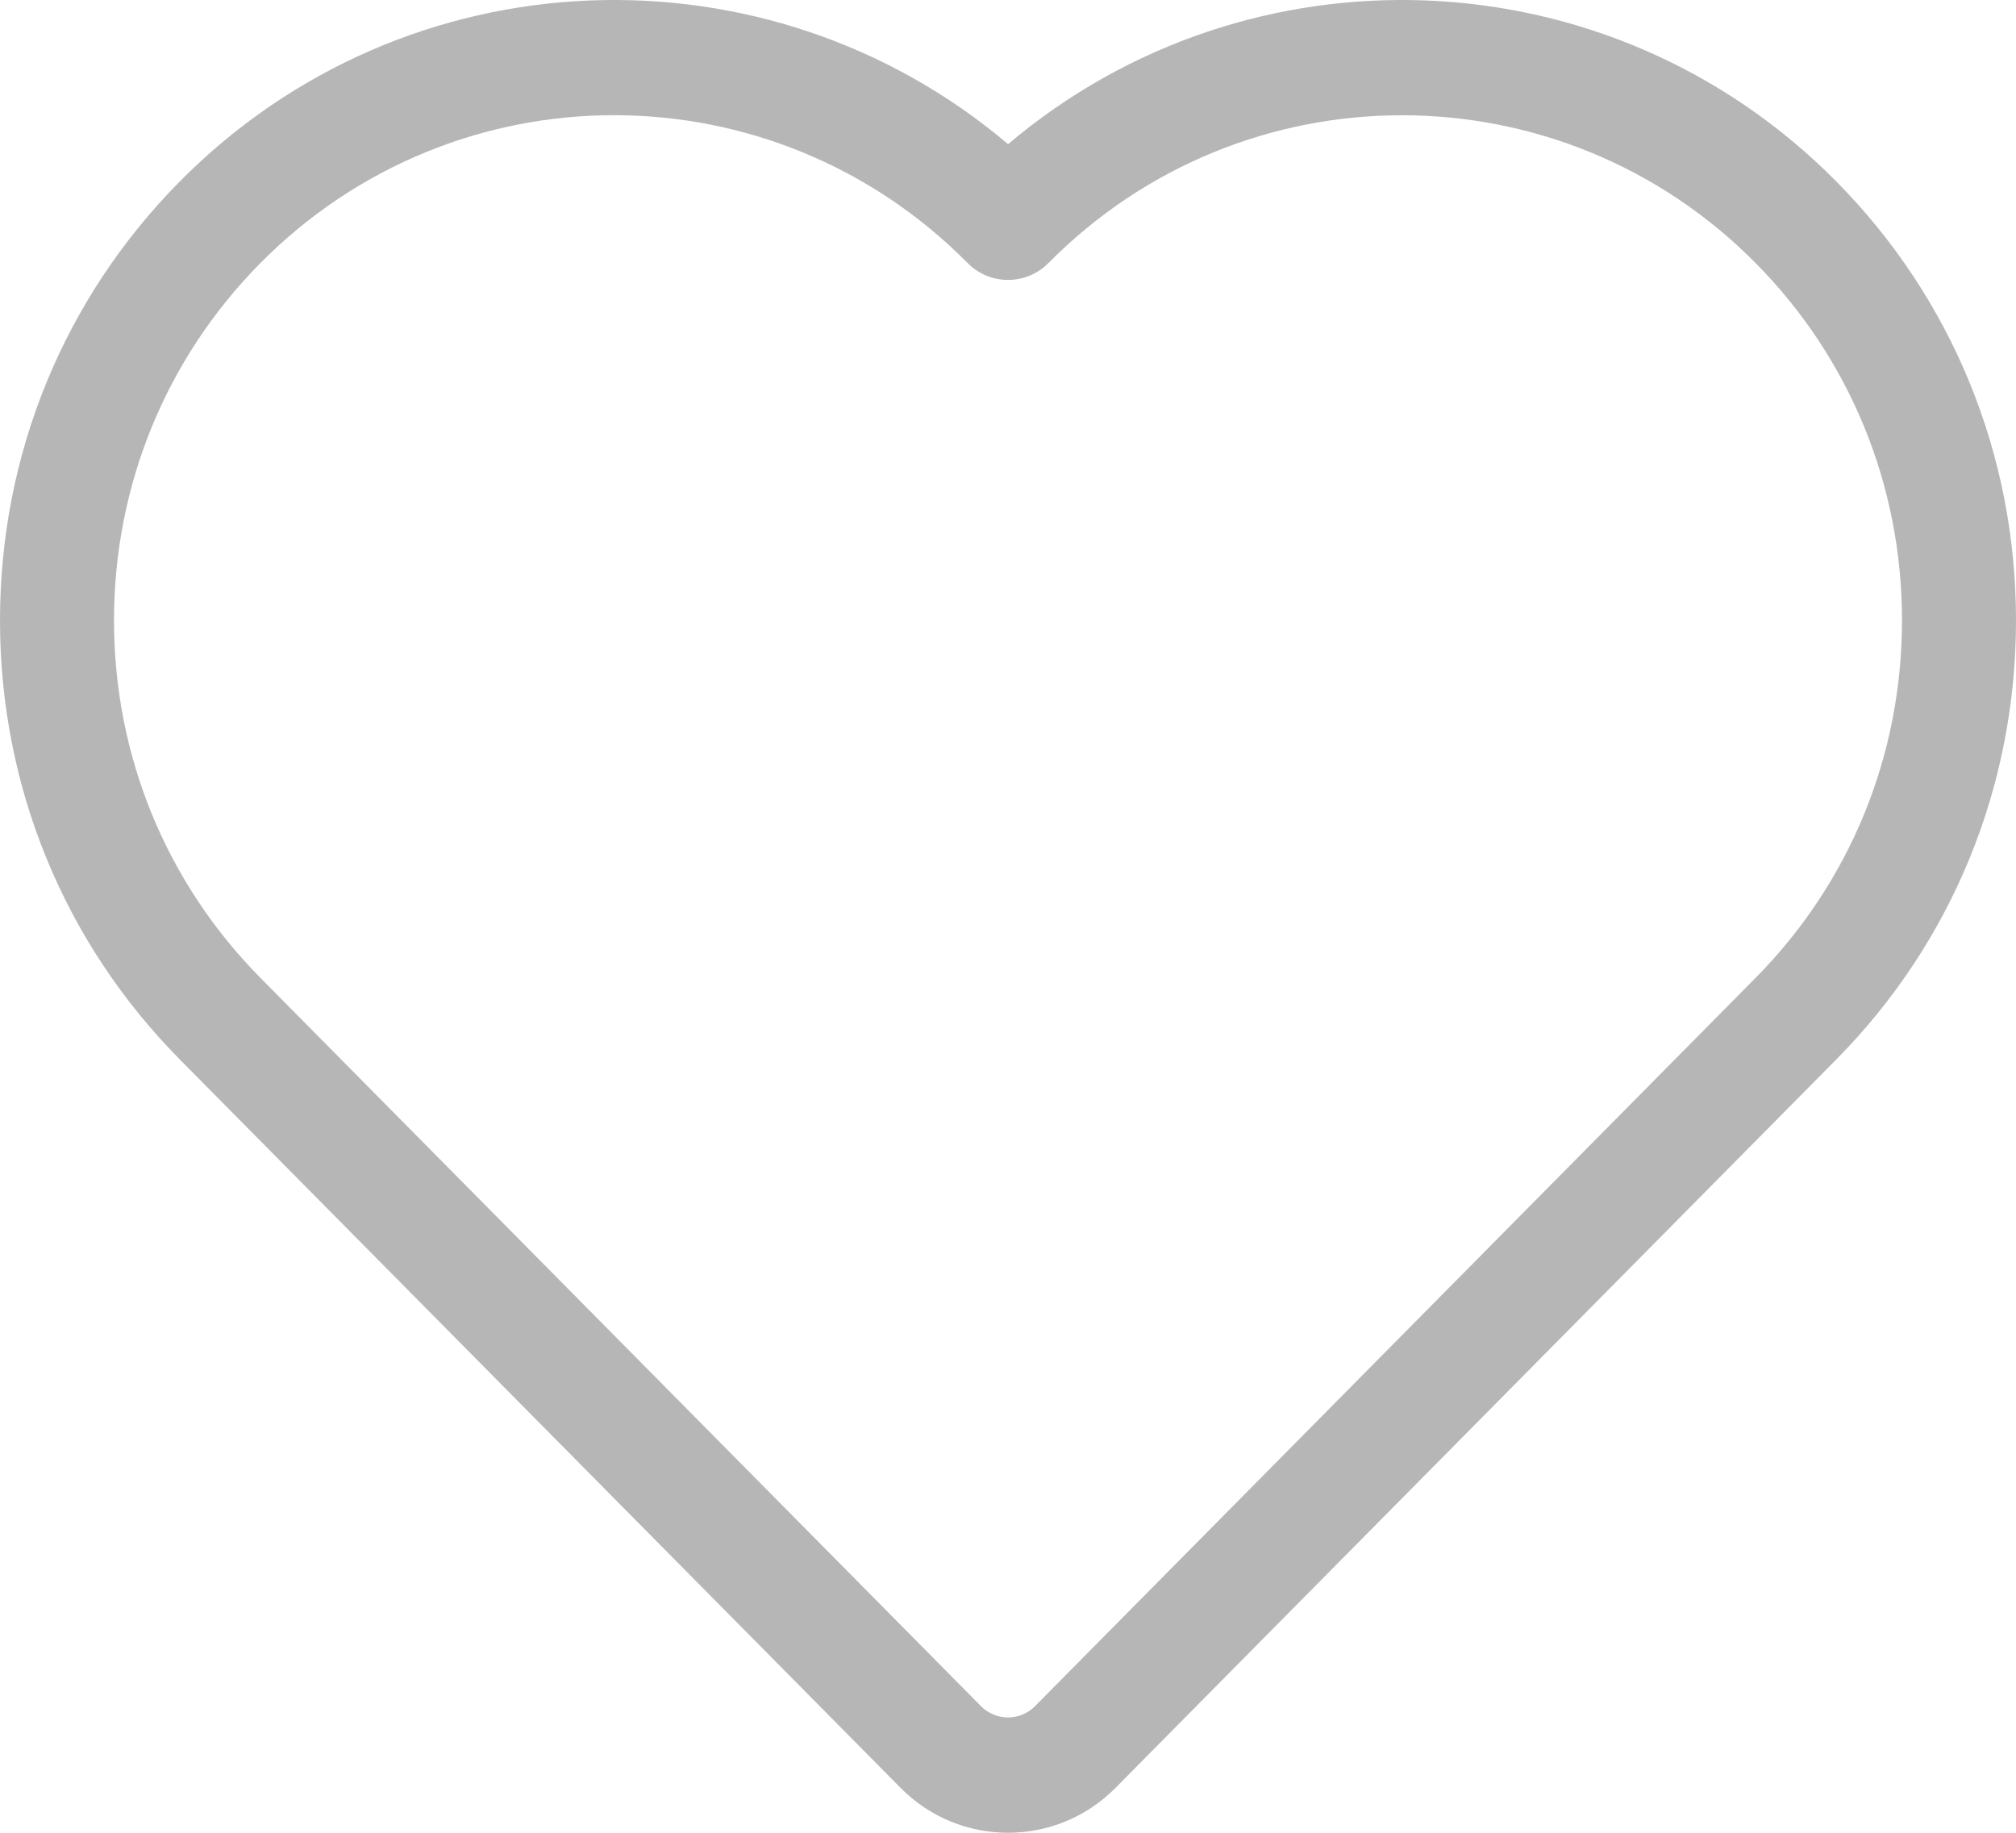
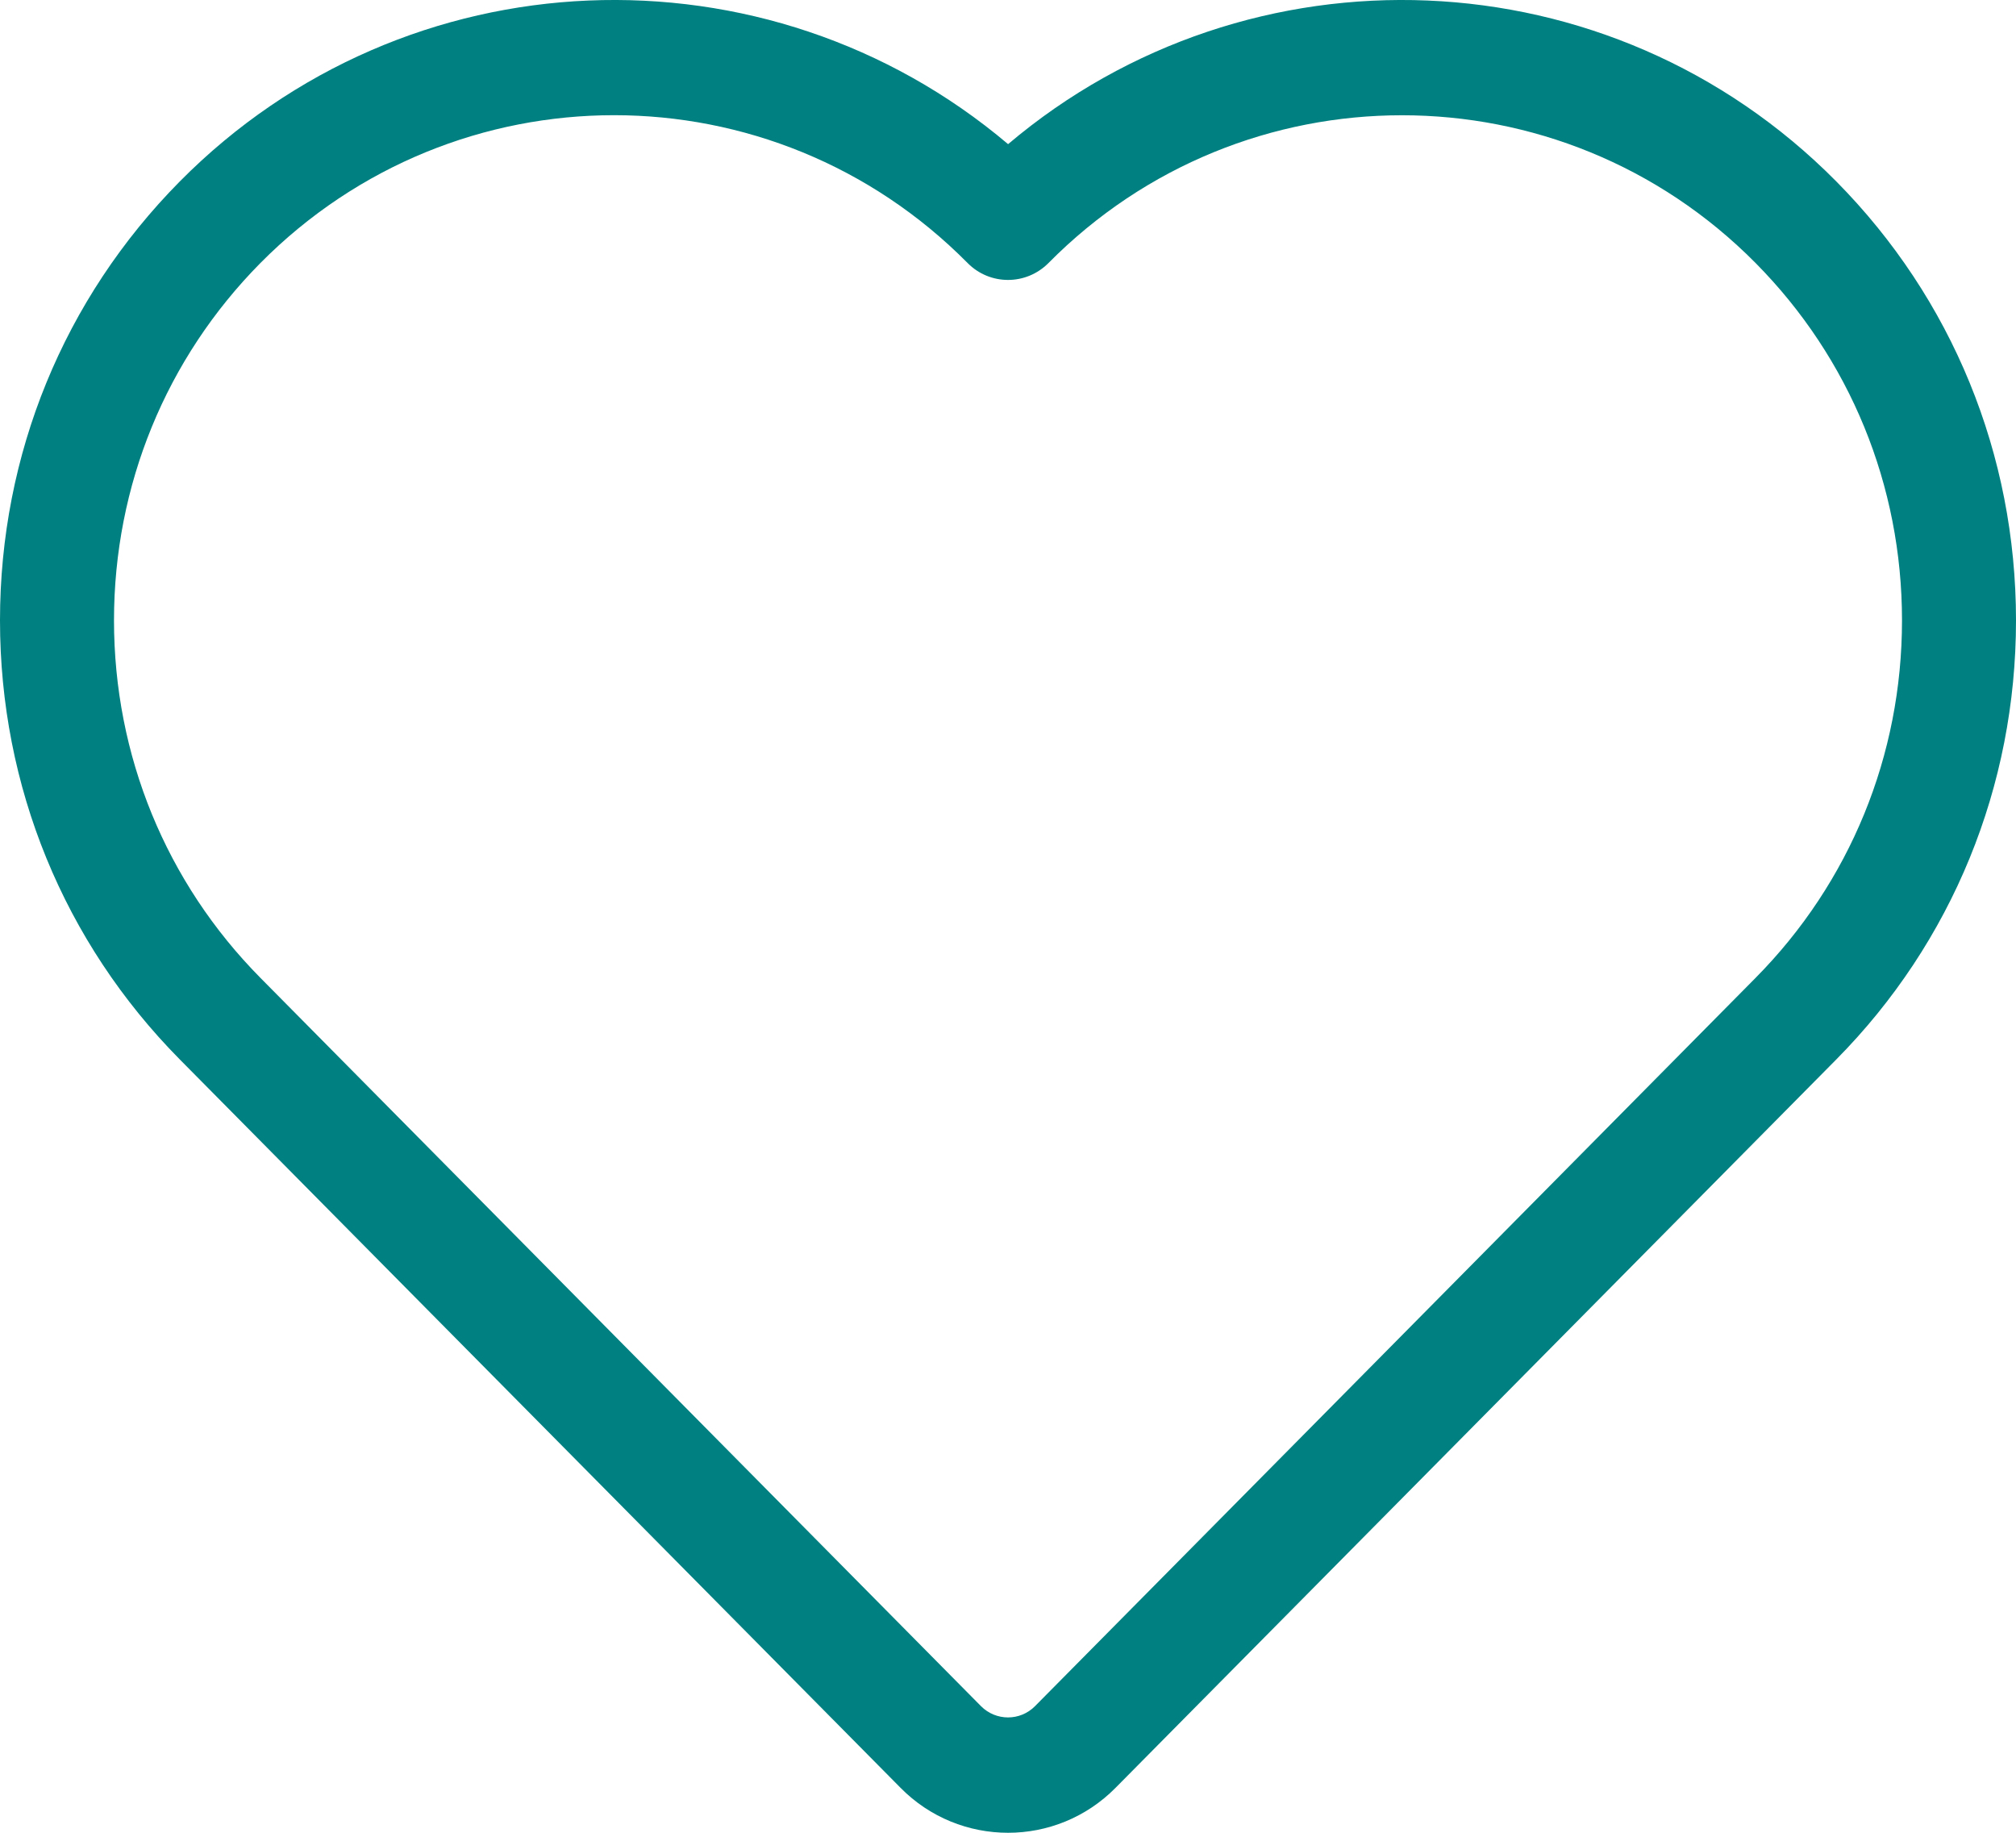
<svg xmlns="http://www.w3.org/2000/svg" width="22" height="20" viewBox="0 0 22 20" fill="none">
-   <path fill-rule="evenodd" clip-rule="evenodd" d="M19.159 10.67L11.294 18.619C11.132 18.782 10.869 18.782 10.706 18.619L2.841 10.67C1.812 9.629 1.244 8.244 1.244 6.77C1.244 5.297 1.812 3.912 2.841 2.871C3.906 1.796 5.303 1.257 6.701 1.257C8.099 1.257 9.496 1.796 10.56 2.871C10.803 3.116 11.197 3.116 11.441 2.871C13.568 0.72 17.03 0.72 19.159 2.871C20.188 3.911 20.756 5.296 20.756 6.77C20.756 8.244 20.188 9.63 19.159 10.67ZM20.039 1.98C17.569 -0.516 13.631 -0.653 11.001 1.573C8.37 -0.653 4.433 -0.516 1.962 1.98C0.696 3.26 0 4.96 0 6.77C0 8.58 0.696 10.281 1.962 11.561L9.827 19.509C10.149 19.836 10.575 20 11.001 20C11.426 20 11.851 19.836 12.174 19.509L20.039 11.561C21.304 10.282 22 8.581 22 6.77C22 4.96 21.304 3.259 20.039 1.98Z" fill="#B6B6B6" />
+   <path fill-rule="evenodd" clip-rule="evenodd" d="M19.159 10.67L11.294 18.619C11.132 18.782 10.869 18.782 10.706 18.619L2.841 10.67C1.812 9.629 1.244 8.244 1.244 6.77C1.244 5.297 1.812 3.912 2.841 2.871C3.906 1.796 5.303 1.257 6.701 1.257C8.099 1.257 9.496 1.796 10.56 2.871C10.803 3.116 11.197 3.116 11.441 2.871C13.568 0.72 17.03 0.72 19.159 2.871C20.188 3.911 20.756 5.296 20.756 6.77C20.756 8.244 20.188 9.63 19.159 10.67ZM20.039 1.98C17.569 -0.516 13.631 -0.653 11.001 1.573C8.37 -0.653 4.433 -0.516 1.962 1.98C0.696 3.26 0 4.96 0 6.77C0 8.58 0.696 10.281 1.962 11.561L9.827 19.509C10.149 19.836 10.575 20 11.001 20C11.426 20 11.851 19.836 12.174 19.509L20.039 11.561C21.304 10.282 22 8.581 22 6.77C22 4.96 21.304 3.259 20.039 1.98Z" fill="#008080" />
</svg>
